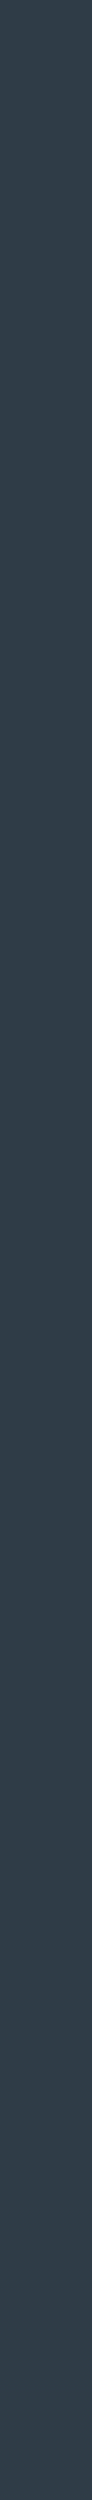
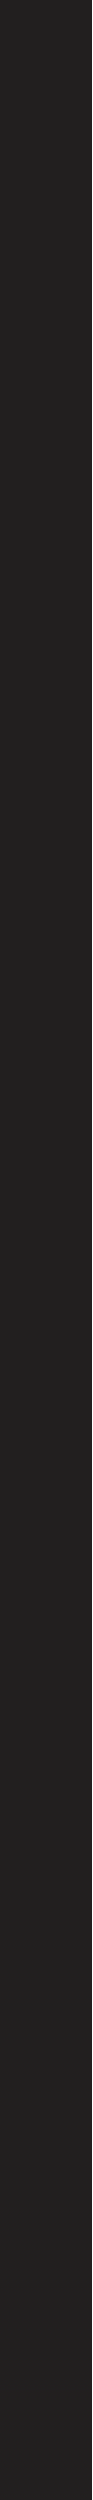
<svg xmlns="http://www.w3.org/2000/svg" viewBox="0 0 2 54.34">
  <defs>
-     <style>.cls-1{fill:#2f3c47;}</style>
+     <style>.cls-1{fill:#221f1f;}</style>
  </defs>
  <g id="Layer_2" data-name="Layer 2">
    <g id="Layer_1-2" data-name="Layer 1">
      <rect class="cls-1" width="2" height="54.34" />
    </g>
  </g>
</svg>
